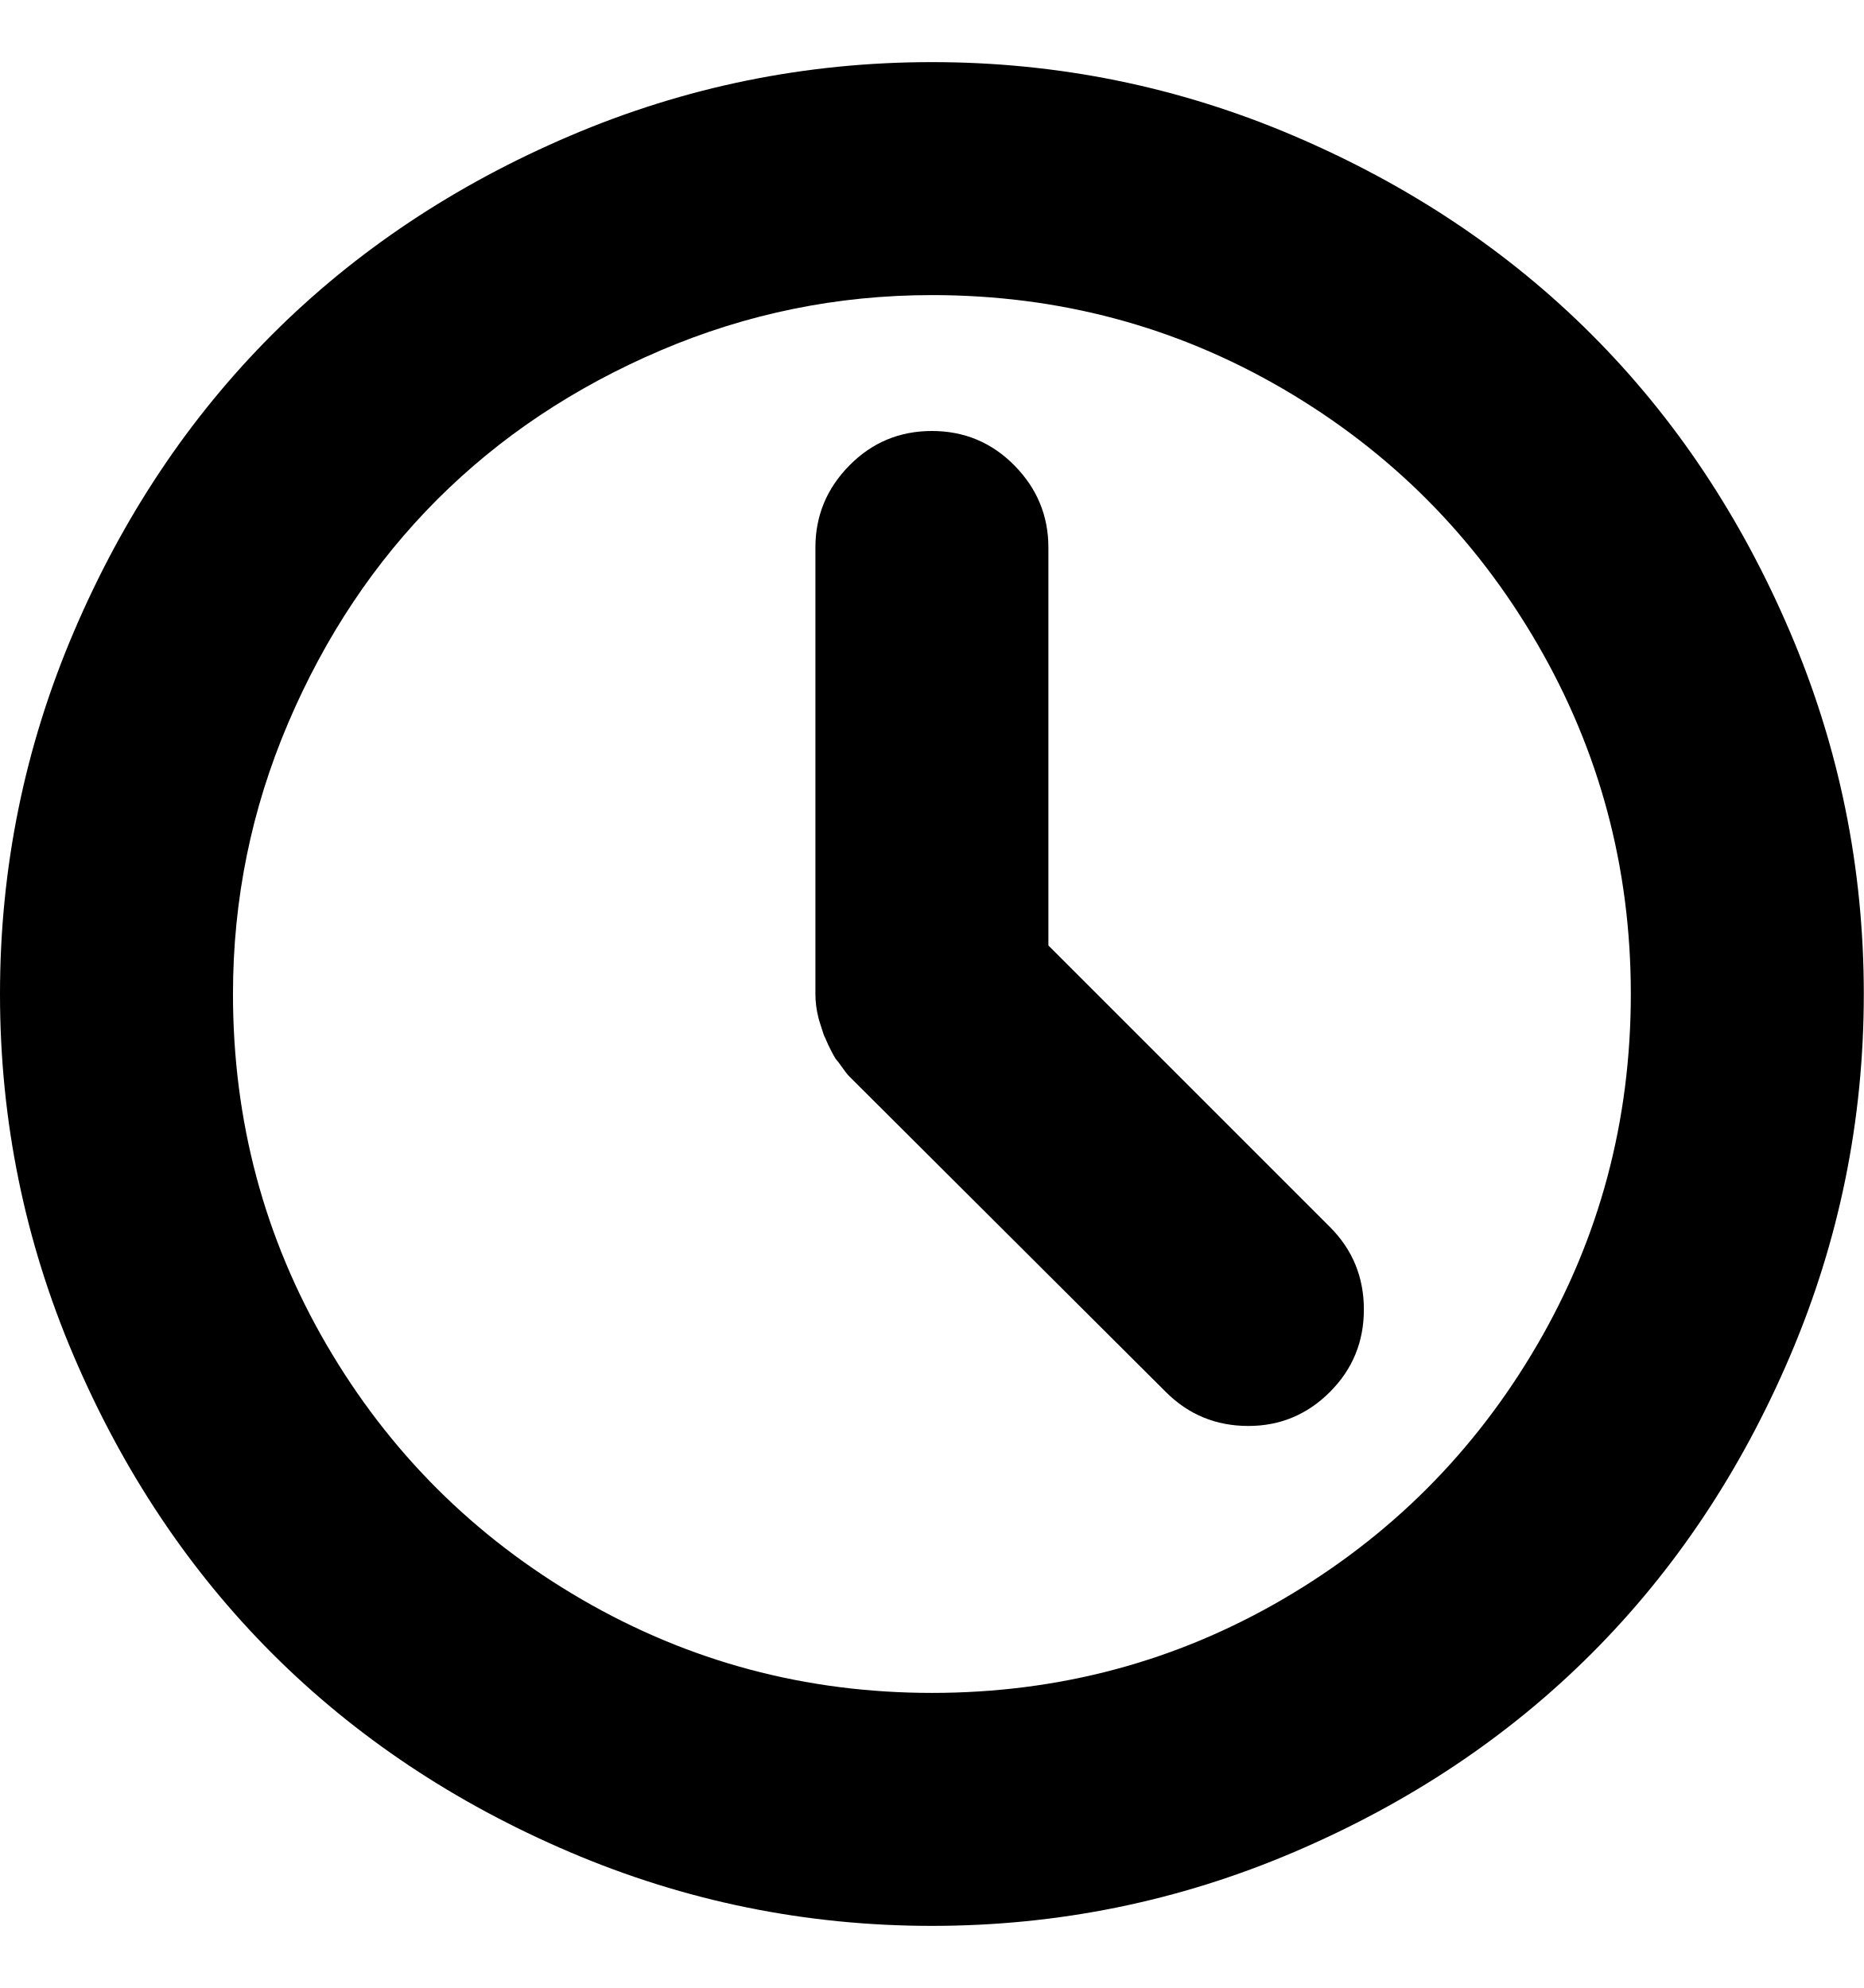
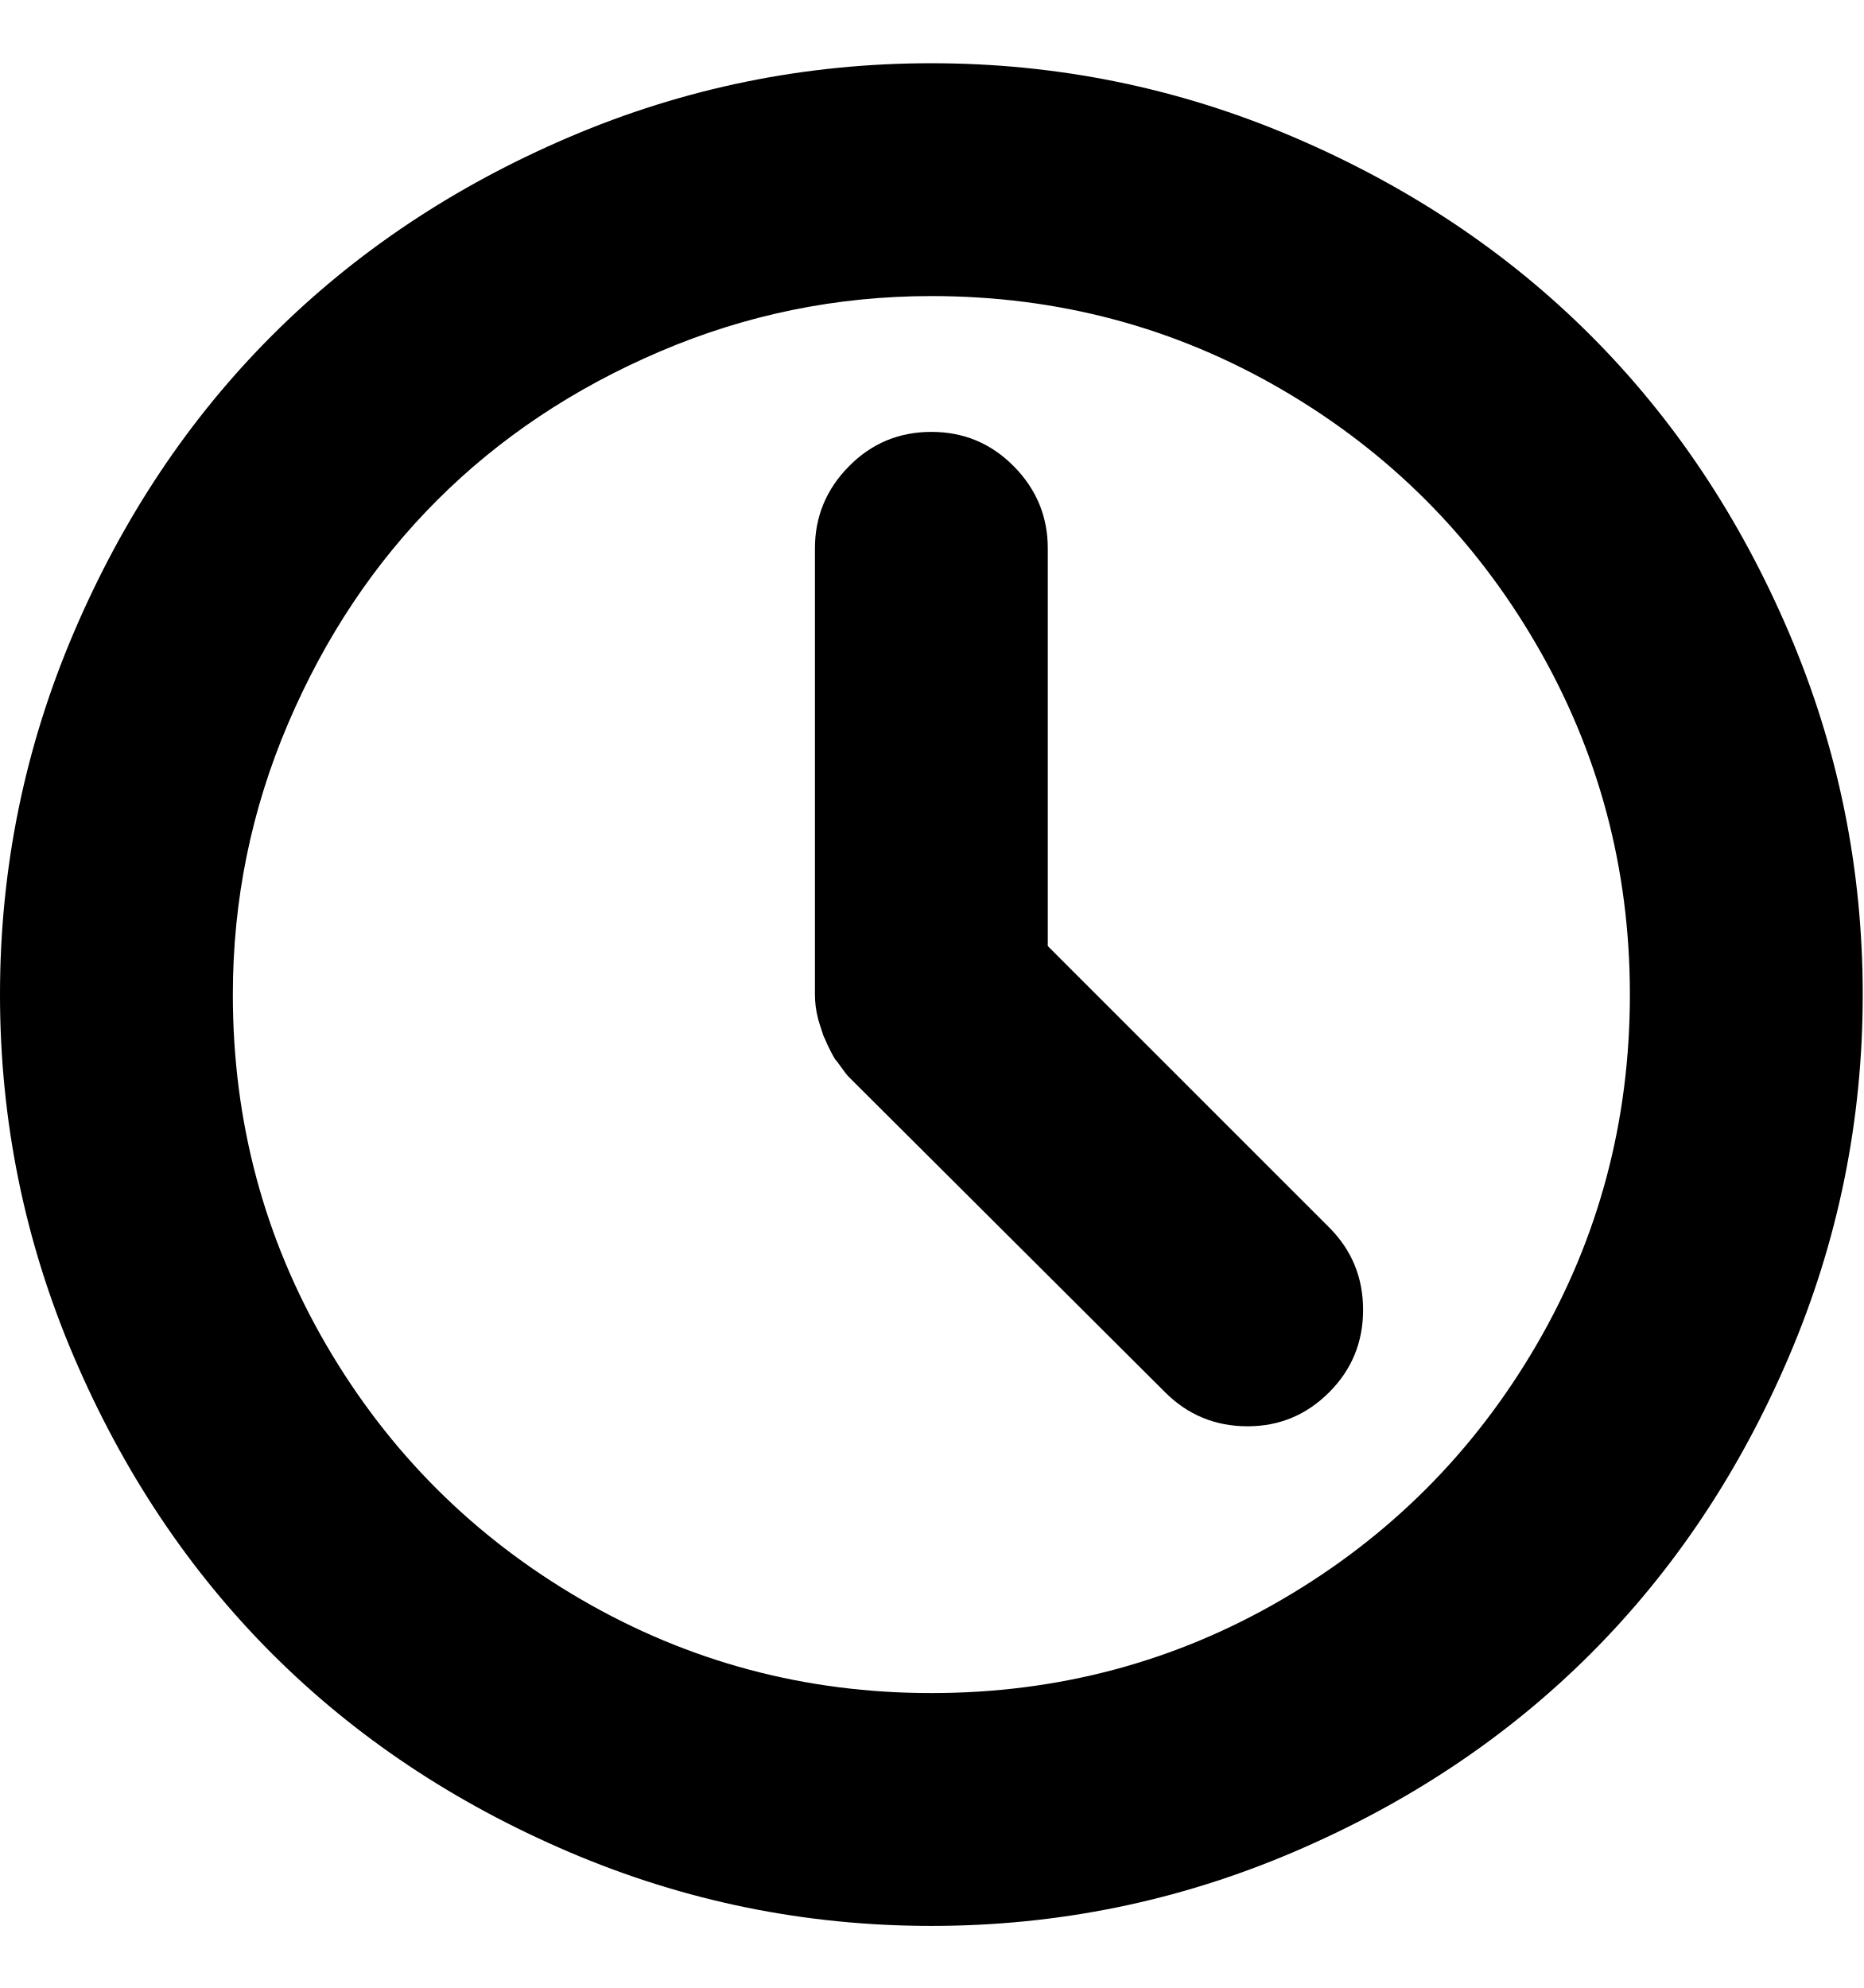
- <svg xmlns="http://www.w3.org/2000/svg" height="1000px" width="937.5px">
-   <g>
-     <path d="M0 500c0 -63.477 12.37 -124.186 37.109 -182.129c24.74 -57.943 58.024 -107.829 99.854 -149.658c41.829 -41.83 91.715 -75.114 149.658 -99.854c57.943 -24.739 118.652 -37.109 182.129 -37.109c63.477 0 124.186 12.37 182.129 37.109c57.943 24.74 107.829 58.024 149.658 99.854c41.83 41.829 75.114 91.715 99.854 149.658c24.739 57.943 37.109 118.652 37.109 182.129c0 63.477 -12.37 124.186 -37.109 182.129c-24.74 57.943 -58.024 107.829 -99.854 149.658c-41.829 41.83 -91.715 75.114 -149.658 99.854c-57.943 24.739 -118.652 37.109 -182.129 37.109c-63.477 0 -124.186 -12.37 -182.129 -37.109c-57.943 -24.74 -107.829 -58.024 -149.658 -99.854c-41.83 -41.829 -75.114 -91.715 -99.854 -149.658c-24.739 -57.943 -37.109 -118.652 -37.109 -182.129c0 0 0 0 0 0m117.188 0c0 63.802 15.706 122.64 47.119 176.514c31.412 53.873 74.137 96.517 128.173 127.929c54.037 31.413 112.793 47.12 176.27 47.12c63.802 0 122.64 -15.707 176.514 -47.12c53.873 -31.412 96.517 -74.056 127.929 -127.929c31.413 -53.874 47.12 -112.712 47.12 -176.514c0 -63.477 -15.707 -122.233 -47.12 -176.27c-31.412 -54.036 -74.056 -96.761 -127.929 -128.173c-53.874 -31.413 -112.712 -47.12 -176.514 -47.12c-47.526 0 -93.018 9.278 -136.475 27.833c-43.457 18.554 -80.892 43.538 -112.304 74.951c-31.413 31.412 -56.397 68.847 -74.951 112.304c-18.555 43.457 -27.832 88.949 -27.832 136.475c0 0 0 0 0 0m292.968 0c0 0 0 -224.609 0 -224.609c0 -15.951 5.697 -29.704 17.09 -41.26c11.393 -11.556 25.228 -17.334 41.504 -17.334c16.276 0 30.111 5.778 41.504 17.334c11.393 11.556 17.09 25.309 17.09 41.26c0 0 0 200.195 0 200.195c0 0 141.601 141.602 141.601 141.602c11.394 11.393 17.09 25.227 17.09 41.503c0 16.276 -5.696 30.111 -17.09 41.504c-11.393 11.394 -25.065 17.09 -41.015 17.09c-16.276 0 -30.111 -5.696 -41.504 -17.09c0 0 -159.18 -158.691 -159.18 -158.691c-0.976 -0.977 -2.197 -2.523 -3.662 -4.639c-1.465 -2.116 -2.523 -3.499 -3.174 -4.15c-0.651 -0.977 -1.465 -2.442 -2.441 -4.395c0 0 -1.465 -2.929 -1.465 -2.929c0 0 -0.488 -1.14 -1.465 -3.418c-0.325 -0.326 -0.977 -2.116 -1.953 -5.371c-0.977 -2.93 -1.465 -4.558 -1.465 -4.883c-0.976 -3.907 -1.465 -7.813 -1.465 -11.719c0 0 0 0 0 0" />
-   </g>
+ <svg xmlns="http://www.w3.org/2000/svg" height="1000" width="937.5">
+   <path d="M0 500.288q0-95.16 37.088-182.024t99.796-149.572 149.572-99.796 182.024-37.088 182.024 37.088 149.572 99.796 99.796 149.572 37.088 182.024-37.088 182.024-99.796 149.572-149.572 99.796-182.024 37.088-182.024-37.088-149.572-99.796-99.796-149.572-37.088-182.024zm117.12 0q0 95.648 47.092 176.412t128.1 127.856 176.168 47.092q95.648 0 176.412-47.092t127.856-127.856 47.092-176.412q0-95.16-47.092-176.168t-127.856-128.1-176.412-47.092q-71.248 0-136.396 27.816t-112.24 74.908-74.908 112.24-27.816 136.396zm292.8 0v-224.48q0-23.912 17.08-41.236t41.48-17.324 41.48 17.324 17.08 41.236v200.08l141.52 141.52q17.08 17.08 17.08 41.48t-17.08 41.48-40.992 17.08q-24.4 0-41.48-17.08l-159.088-158.6q-1.464-1.464-3.66-4.636t-3.172-4.148q-.976-1.464-2.44-4.392l-1.464-2.928-1.464-3.416q-.488-.488-1.952-5.368-1.464-4.392-1.464-4.88-1.464-5.856-1.464-11.712z" />
</svg>
